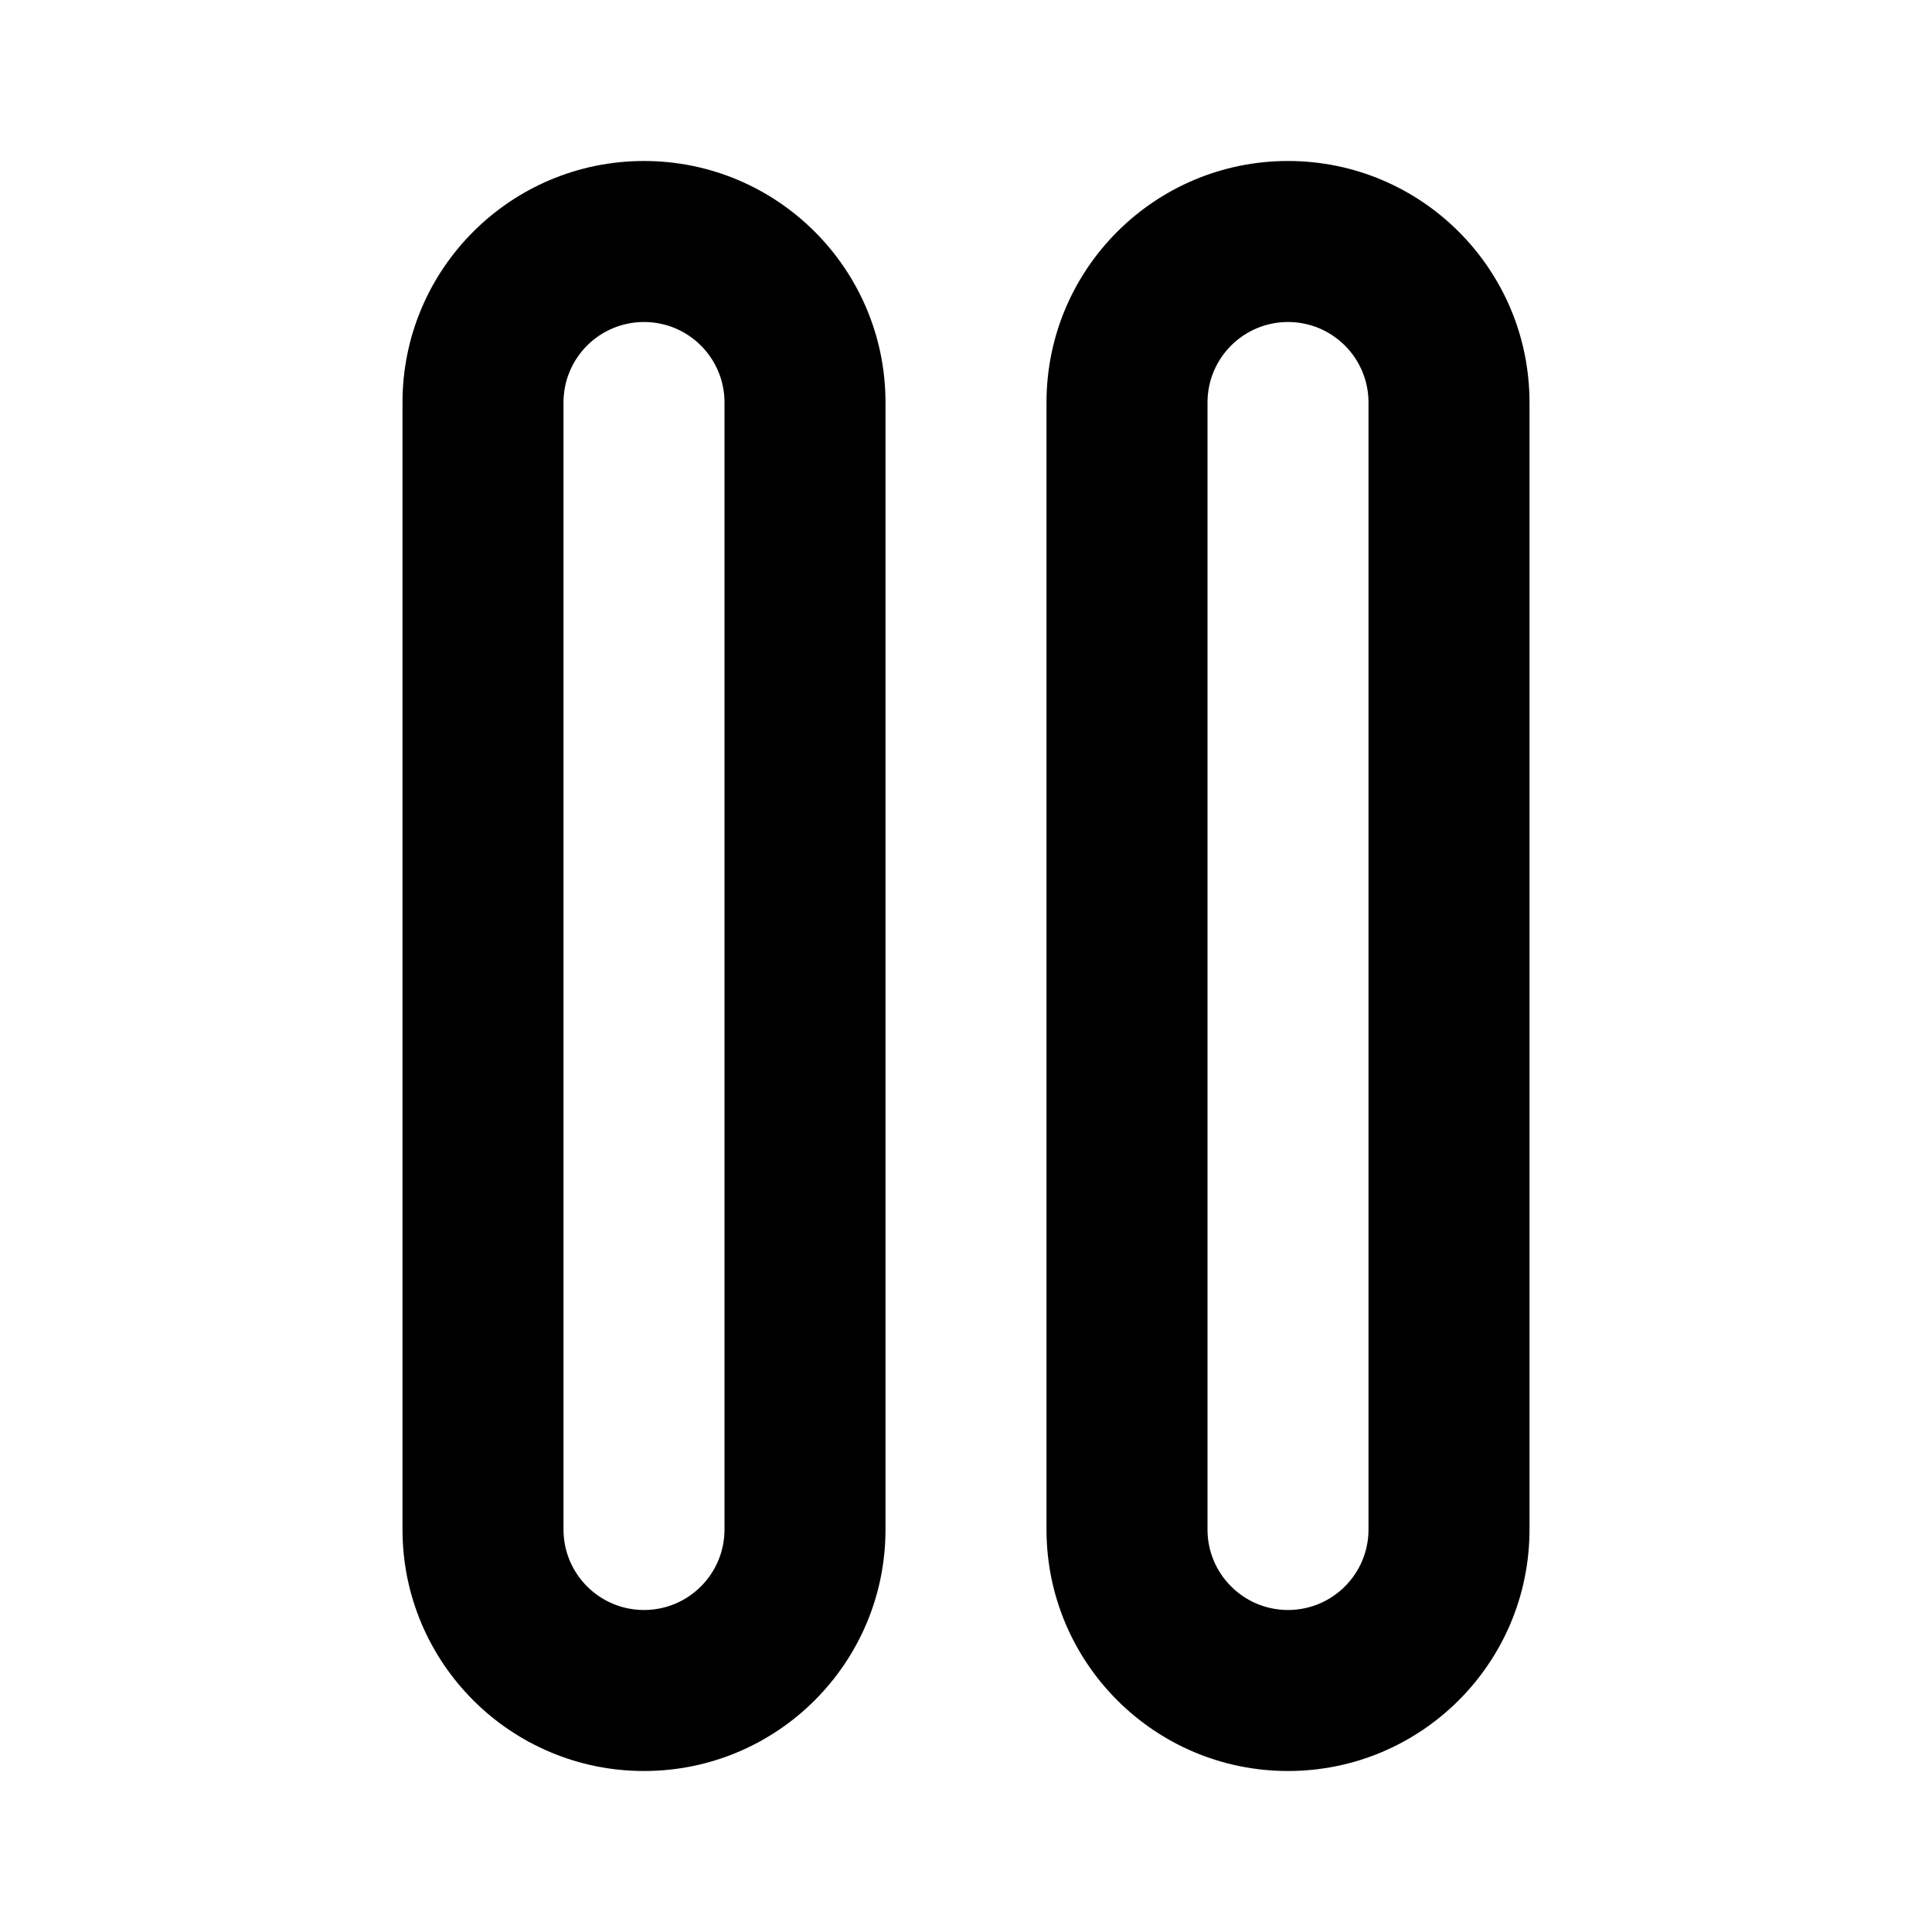
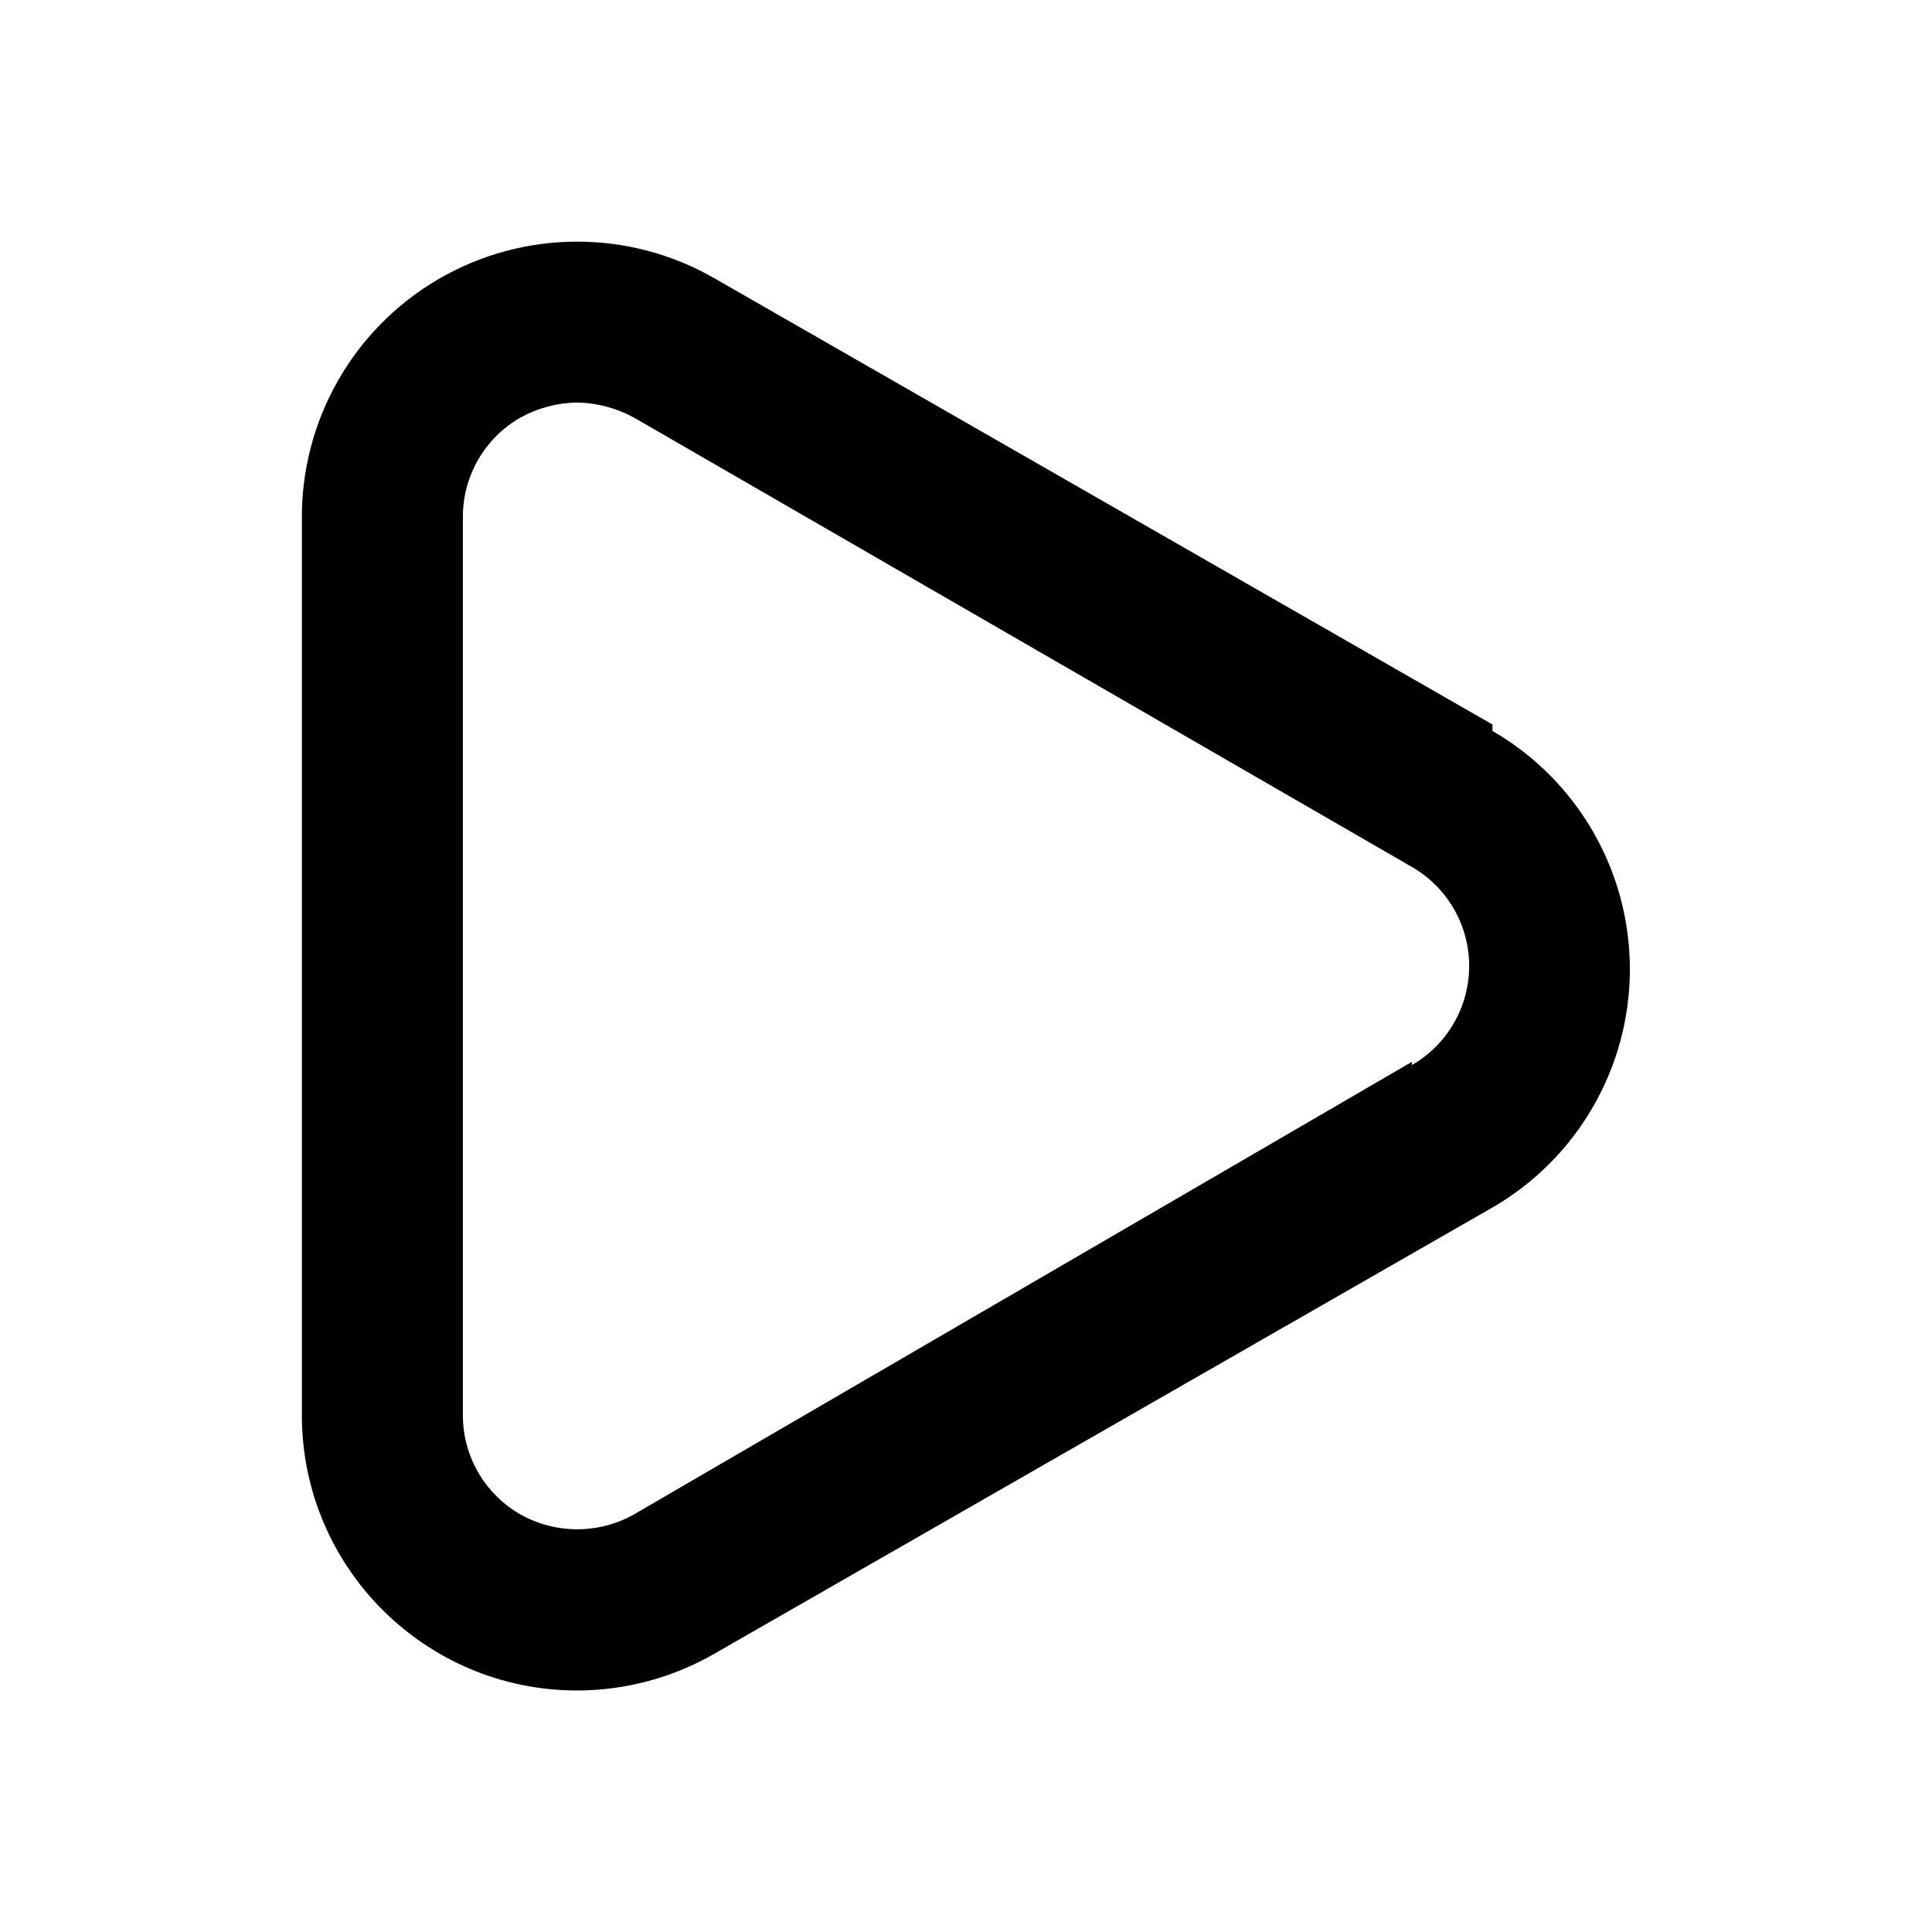
- <svg xmlns="http://www.w3.org/2000/svg" class="icon--pressed" role="presentation" viewBox="0 0 24 24">
-   <path d="M16,2a3,3,0,0,0-3,3V19a3,3,0,0,0,6,0V5A3,3,0,0,0,16,2Zm1,17a1,1,0,0,1-2,0V5a1,1,0,0,1,2,0ZM8,2A3,3,0,0,0,5,5V19a3,3,0,0,0,6,0V5A3,3,0,0,0,8,2ZM9,19a1,1,0,0,1-2,0V5A1,1,0,0,1,9,5Z" />
+ <svg xmlns="http://www.w3.org/2000/svg" viewBox="0 0 24 24">
+   <path d="M18.54,9,8.88,3.46a3.42,3.42,0,0,0-5.13,3V17.58A3.42,3.42,0,0,0,7.17,21a3.43,3.43,0,0,0,1.71-.46L18.54,15a3.42,3.42,0,0,0,0-5.92Zm-1,4.19L7.88,18.81a1.44,1.44,0,0,1-1.42,0,1.42,1.42,0,0,1-.71-1.23V6.42a1.42,1.42,0,0,1,.71-1.23A1.51,1.51,0,0,1,7.17,5a1.54,1.54,0,0,1,.71.19l9.66,5.58a1.42,1.42,0,0,1,0,2.46Z" />
</svg>
